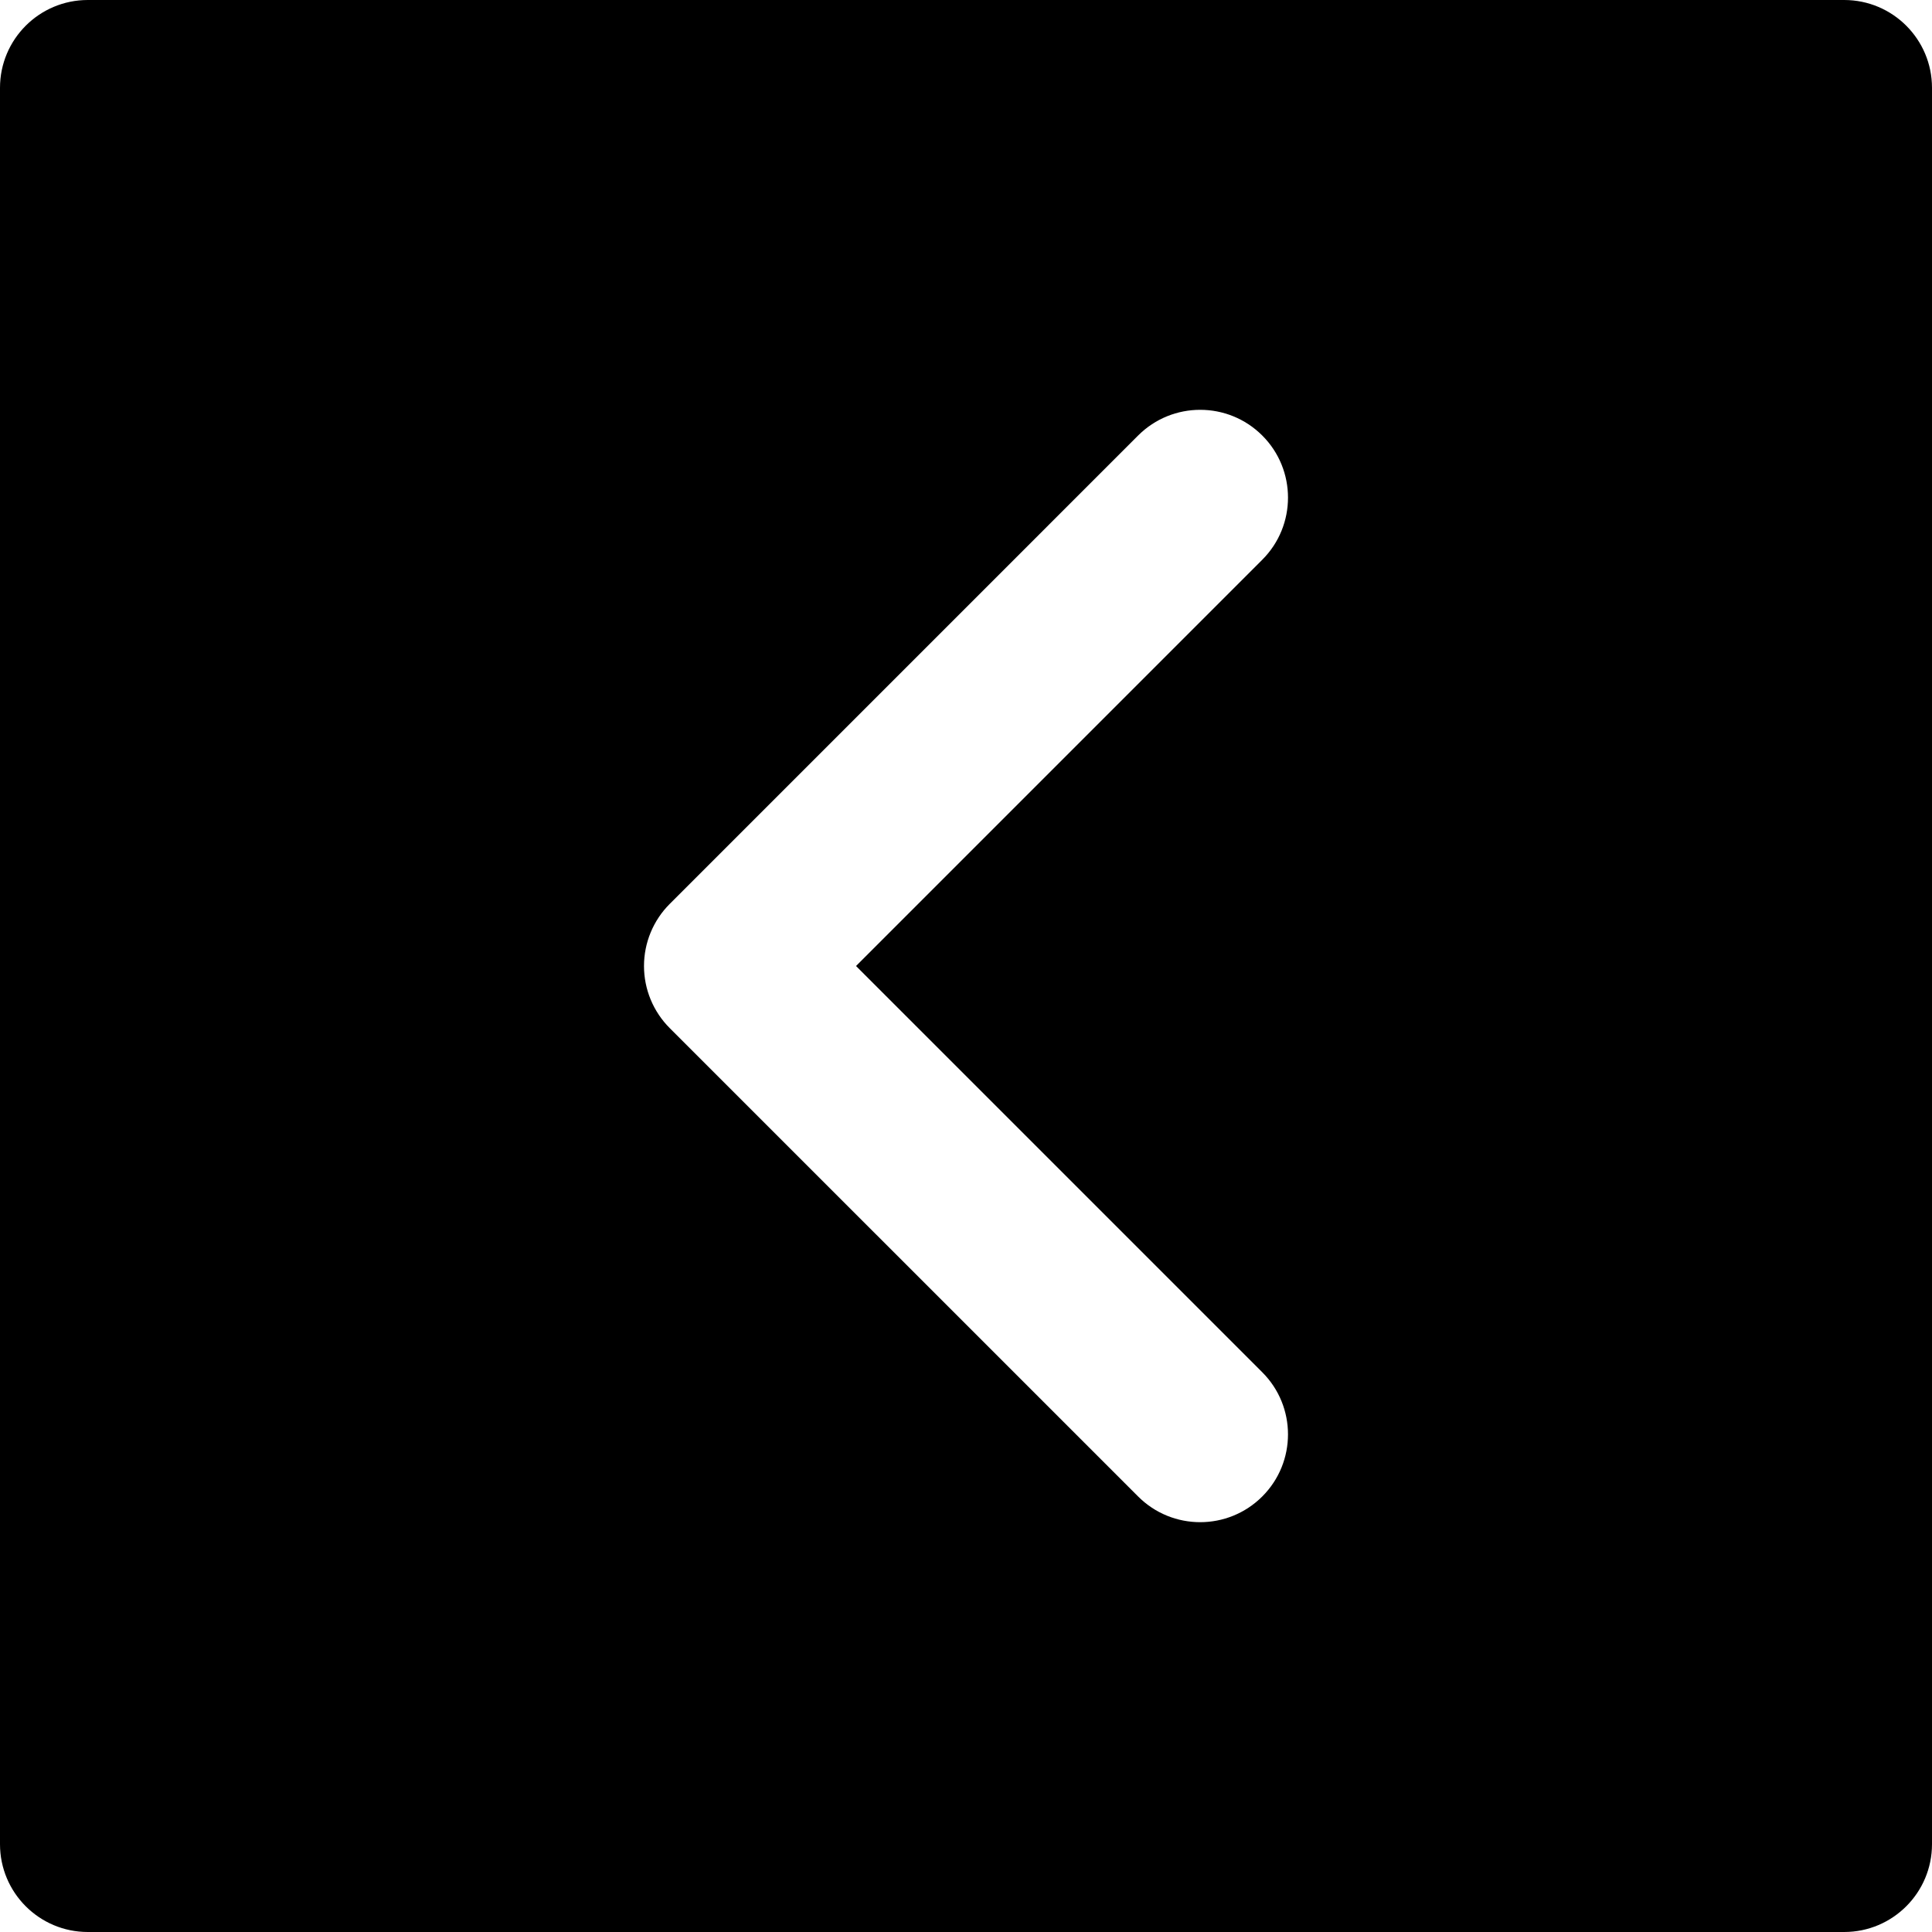
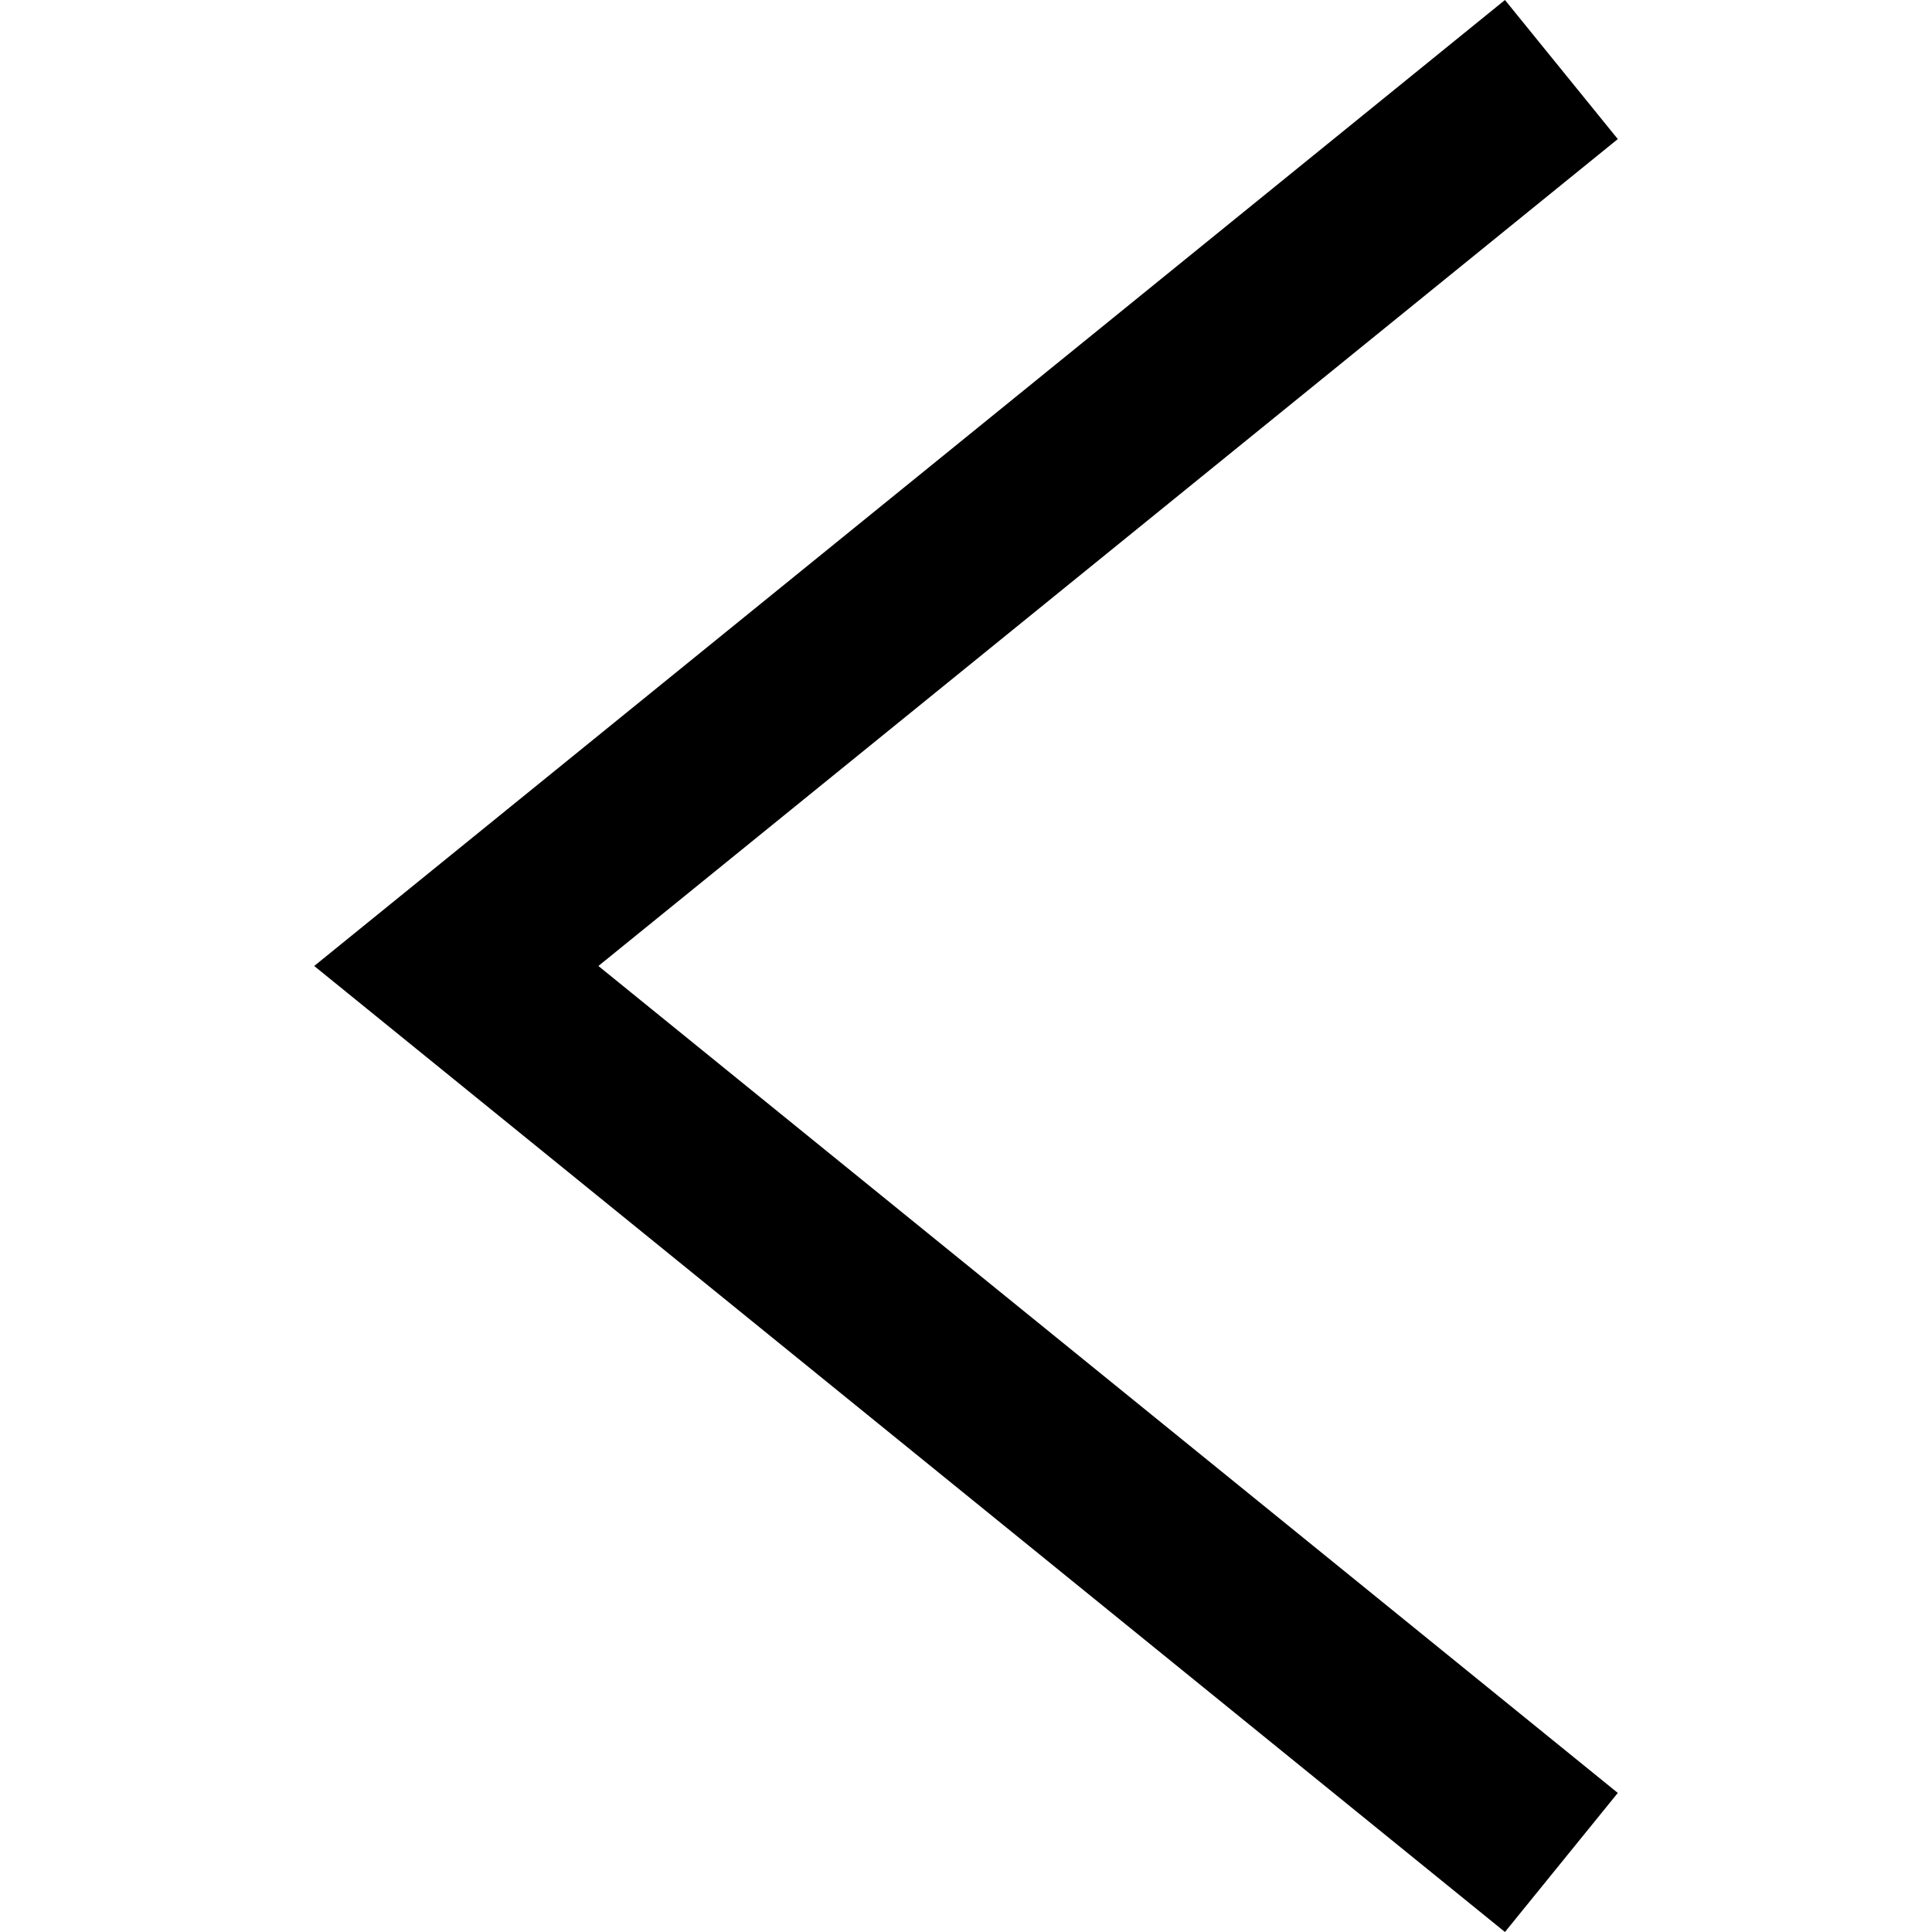
- <svg xmlns="http://www.w3.org/2000/svg" version="1.1" id="Layer_1" x="0px" y="0px" viewBox="0 0 330 330" style="enable-background:new 0 0 330 330;" xml:space="preserve">
-   <path id="XMLID_18_" d="M315,0H15C6.716,0,0,6.716,0,15v300c0,8.284,6.716,15,15,15h300c8.284,0,15-6.716,15-15V15  C330,6.716,323.284,0,315,0z M215.606,234.394c5.858,5.857,5.858,15.355,0,21.213C212.678,258.535,208.839,260,205,260  s-7.678-1.464-10.606-4.394l-80-79.998c-2.813-2.813-4.394-6.628-4.394-10.606c0-3.978,1.58-7.794,4.394-10.607l80-80.002  c5.857-5.858,15.355-5.858,21.213,0c5.858,5.857,5.858,15.355,0,21.213l-69.393,69.396L215.606,234.394z" />
+ <svg xmlns="http://www.w3.org/2000/svg" version="1.1" id="Capa_1" x="0px" y="0px" viewBox="0 0 490 490" style="enable-background:new 0 0 490 490;" xml:space="preserve">
+   <polygon points="410.312,454.729 151.767,244.996 410.312,35.271 381.693,0 79.688,244.996 381.693,490 " />
  <g>
</g>
  <g>
</g>
  <g>
</g>
  <g>
</g>
  <g>
</g>
  <g>
</g>
  <g>
</g>
  <g>
</g>
  <g>
</g>
  <g>
</g>
  <g>
</g>
  <g>
</g>
  <g>
</g>
  <g>
</g>
  <g>
</g>
</svg>
